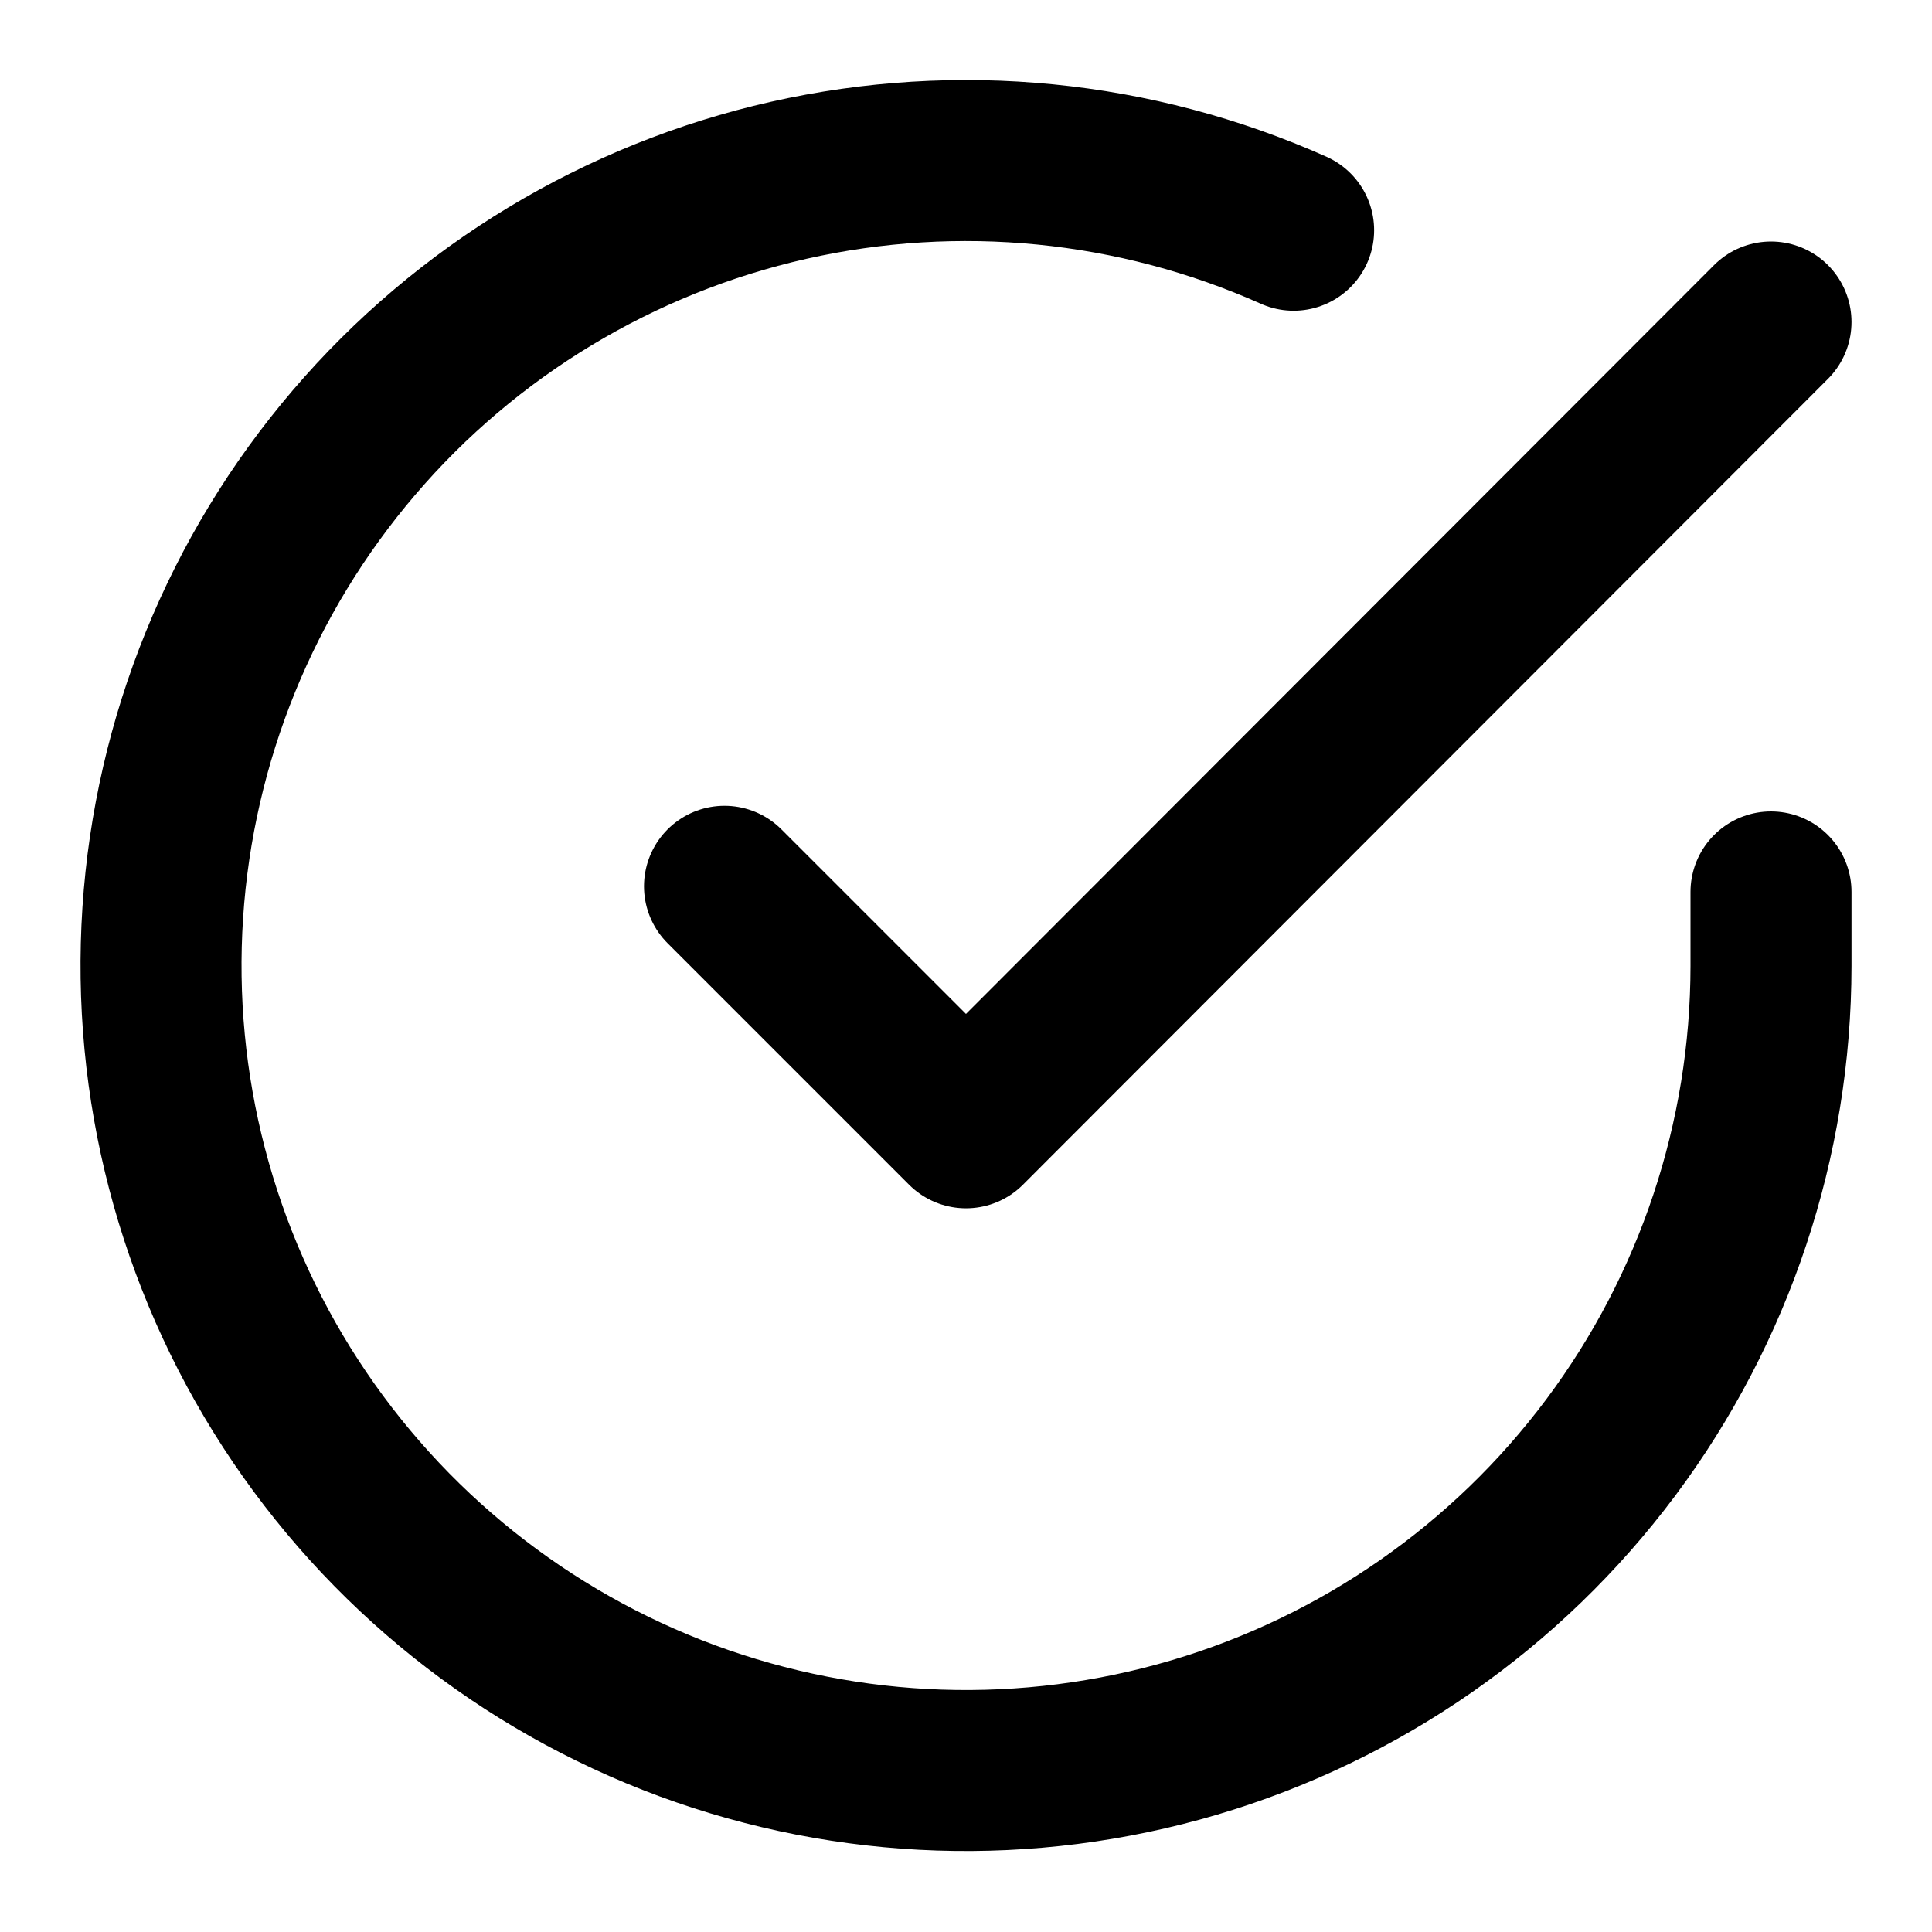
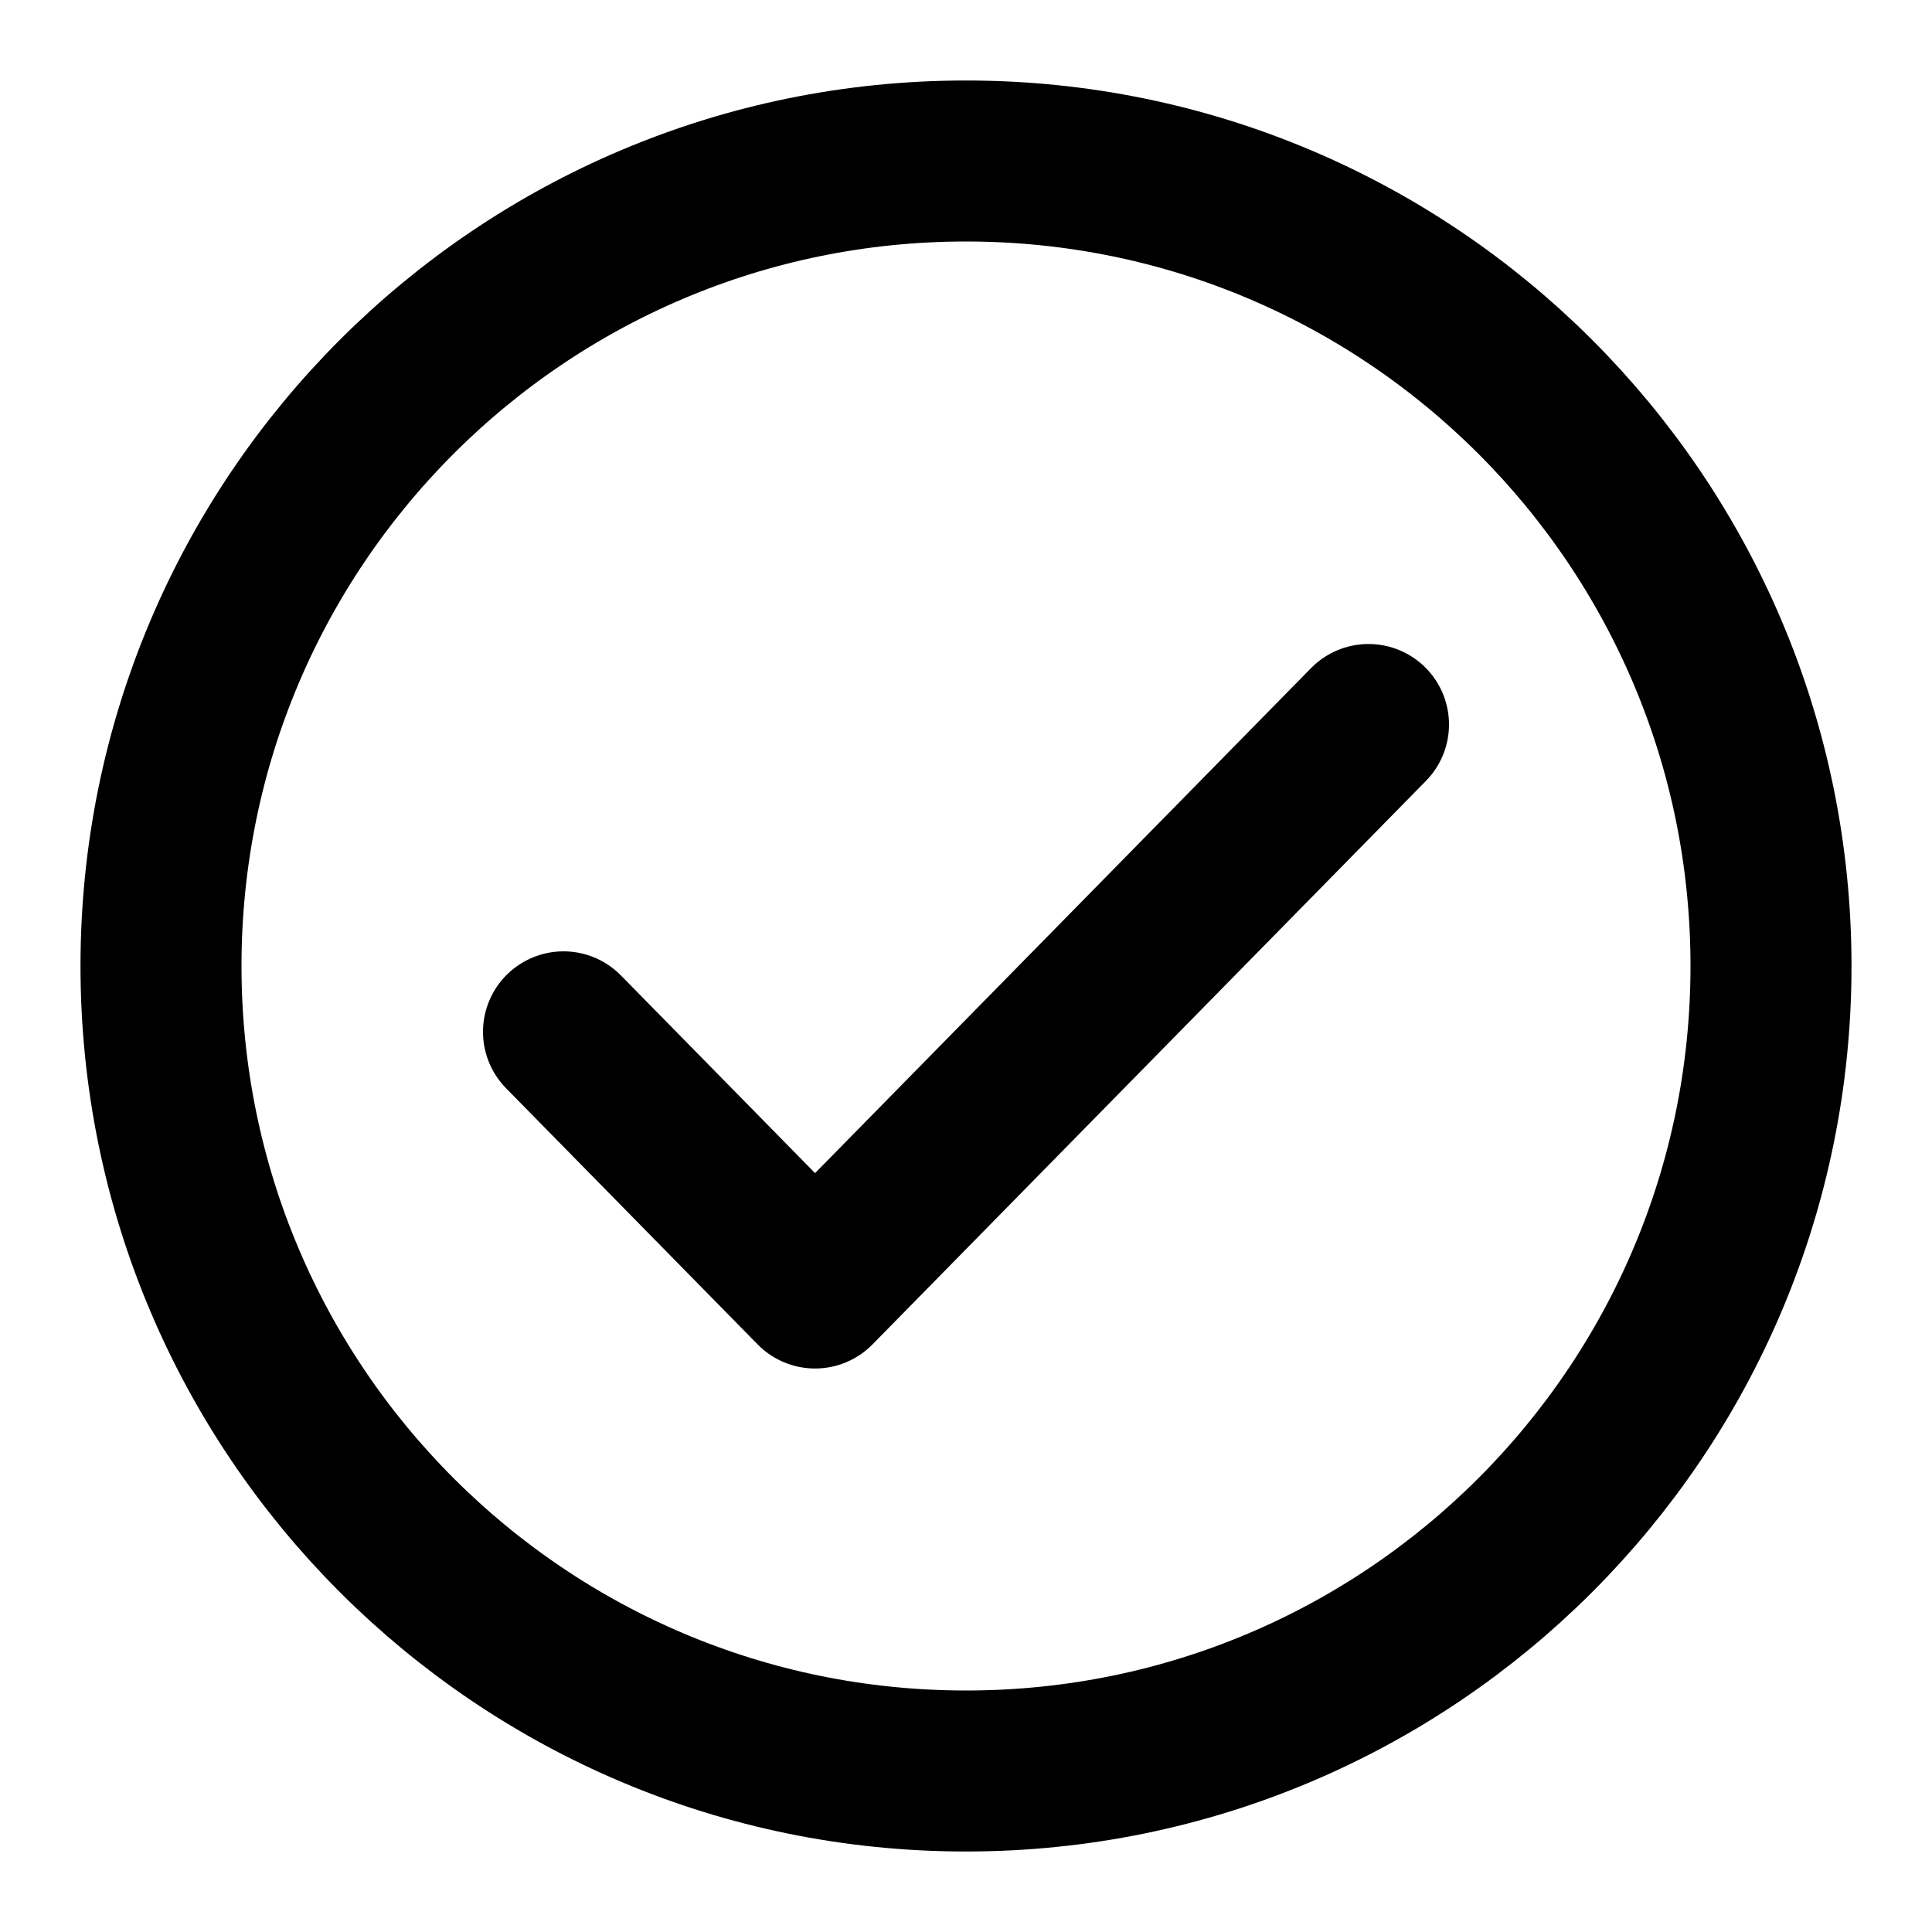
<svg xmlns="http://www.w3.org/2000/svg" width="24" height="24" viewBox="0 0 24 24" fill="none" stroke="currentColor" stroke-width="2" stroke-linecap="round" stroke-linejoin="round" aria-hidden="true" data-icon="check-circle">
-   <path d="M22 11.08V12C21.999 14.156 21.3 16.255 20.009 17.982C18.718 19.709 16.903 20.973 14.835 21.584C12.767 22.195 10.557 22.122 8.534 21.375C6.512 20.627 4.785 19.246 3.611 17.437C2.437 15.628 1.88 13.488 2.022 11.336C2.164 9.185 2.997 7.136 4.398 5.497C5.799 3.858 7.693 2.715 9.796 2.24C11.9 1.765 14.1 1.982 16.07 2.86" />
-   <path d="M22 4L12 14.01L9 11.01" />
+   <path d="M22 12C22 17.523 17.523 22 12 22C6.477 22 2 17.523 2 12C2 6.477 6.477 2 12 2C17.523 2 22 6.477 22 12Z" />
+   <path d="M17 9L10.125 16L7 12.818" />
</svg>
